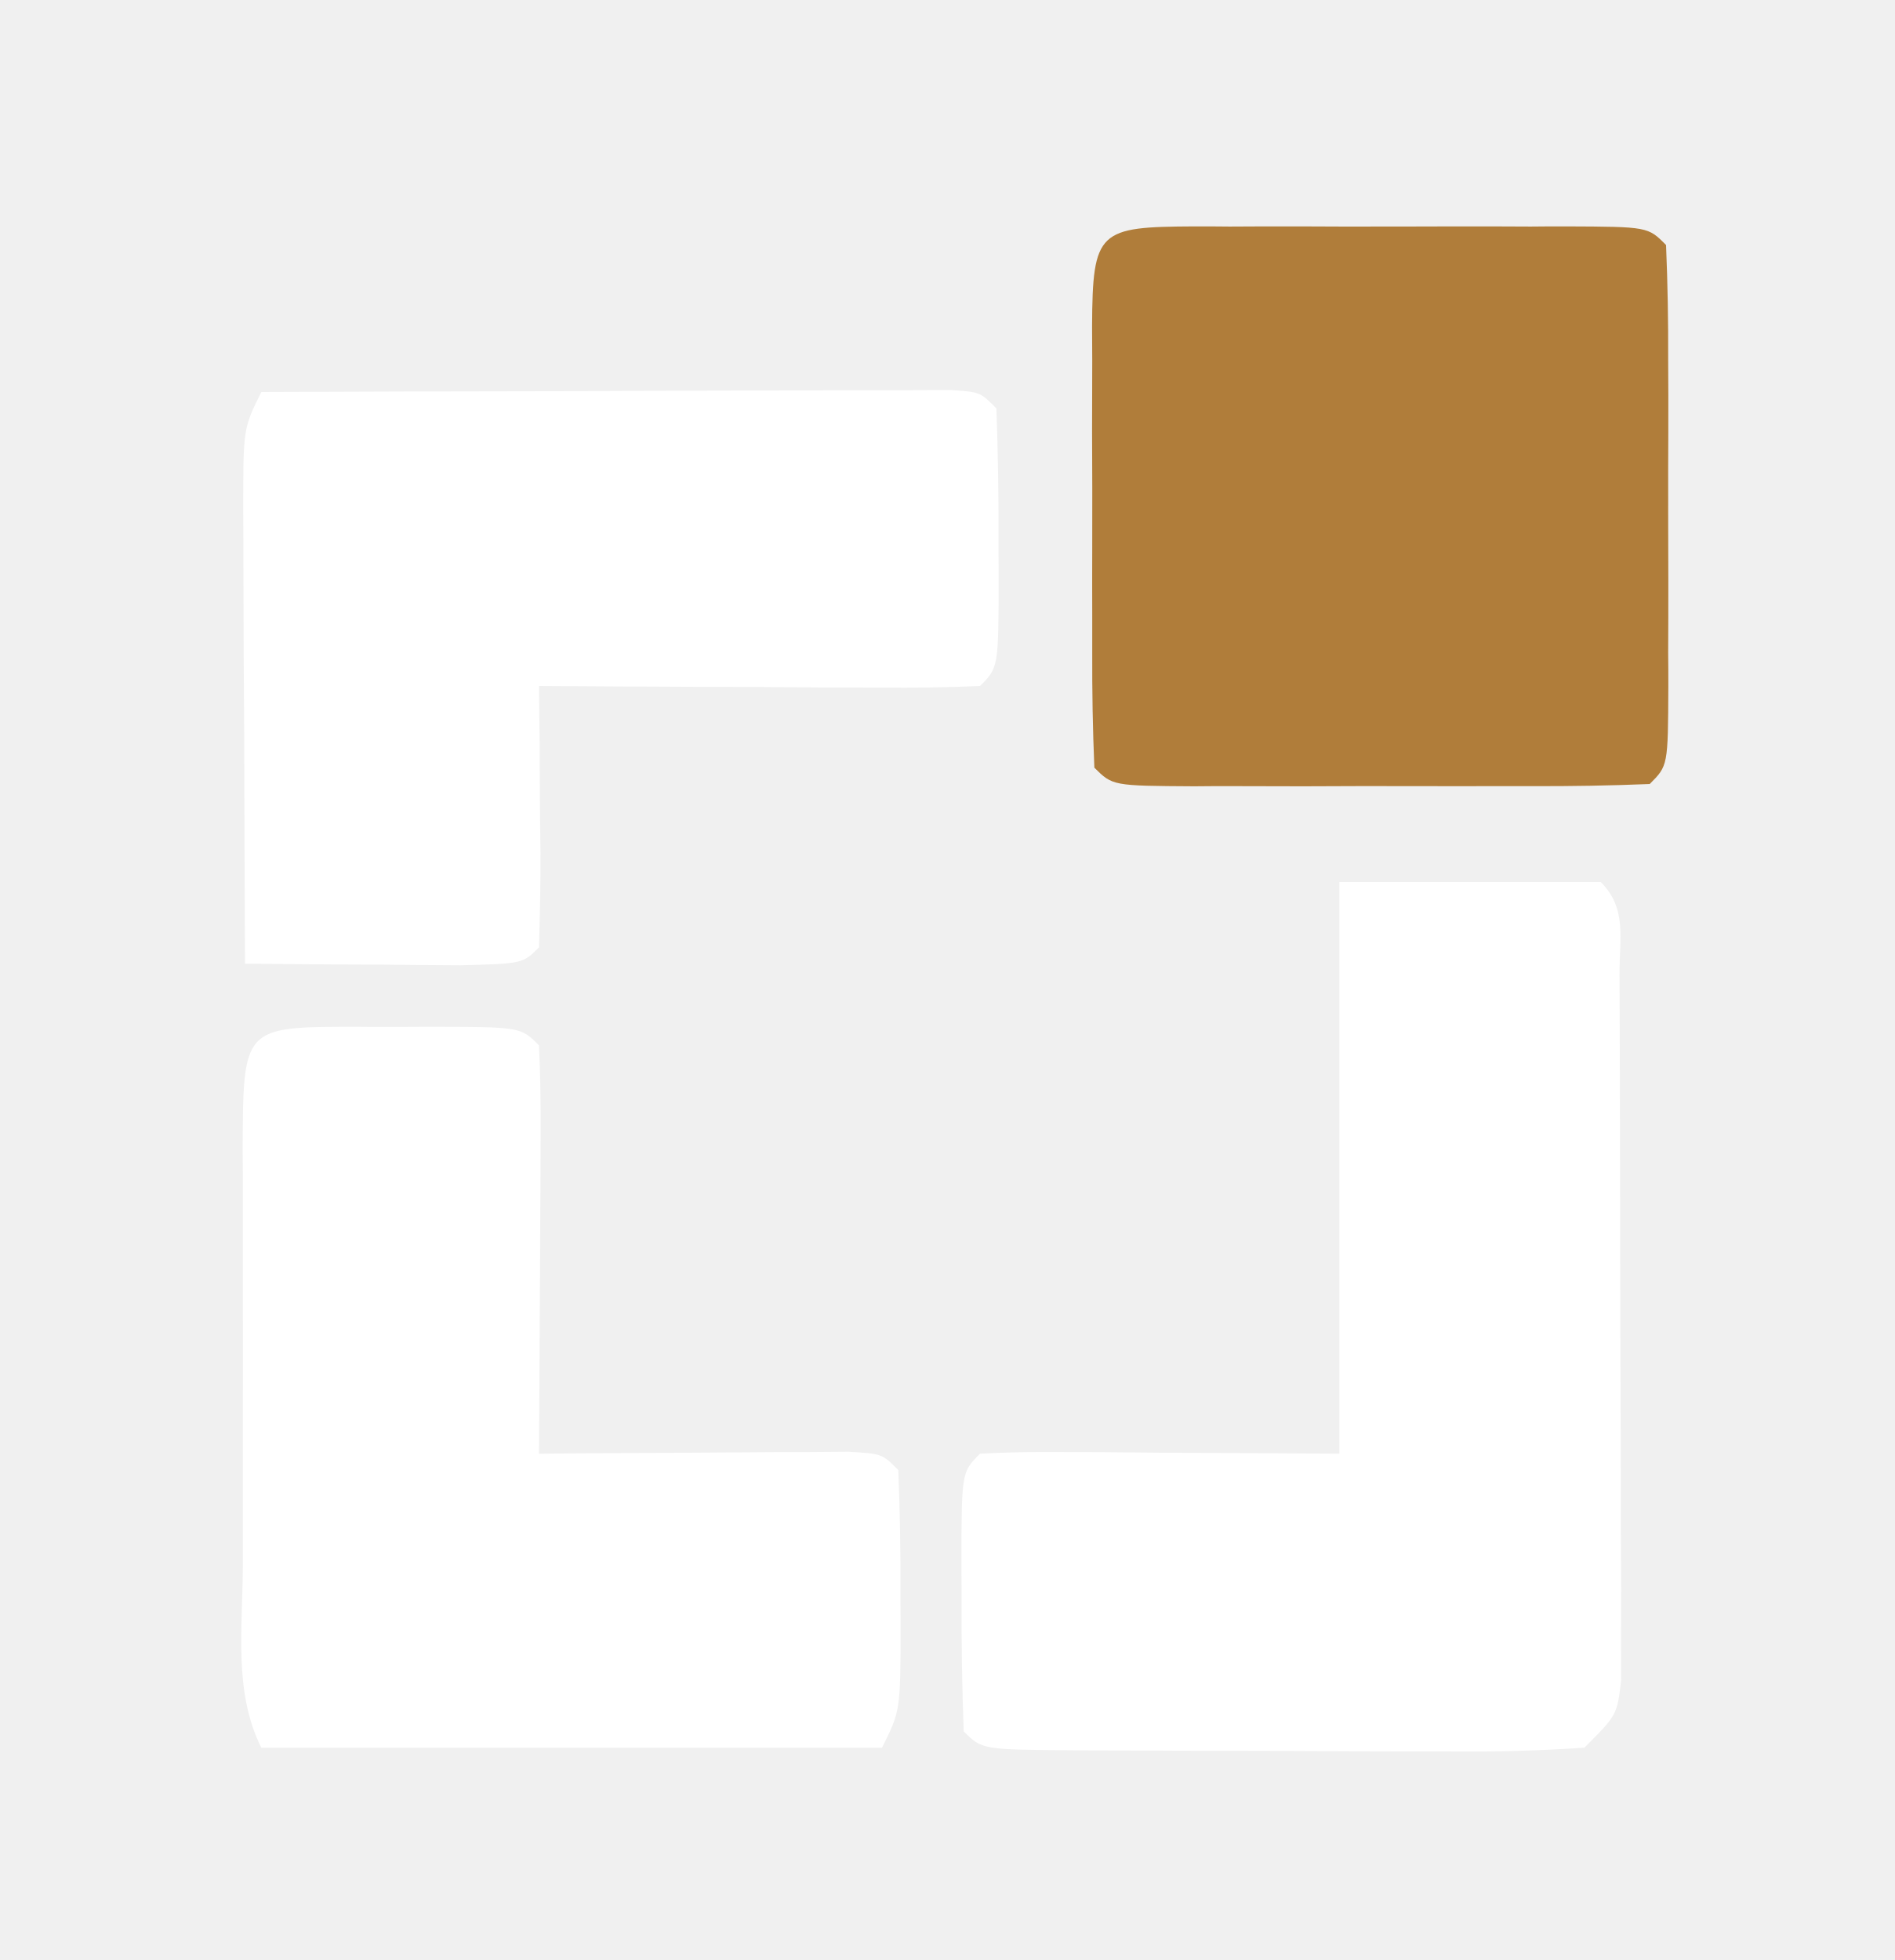
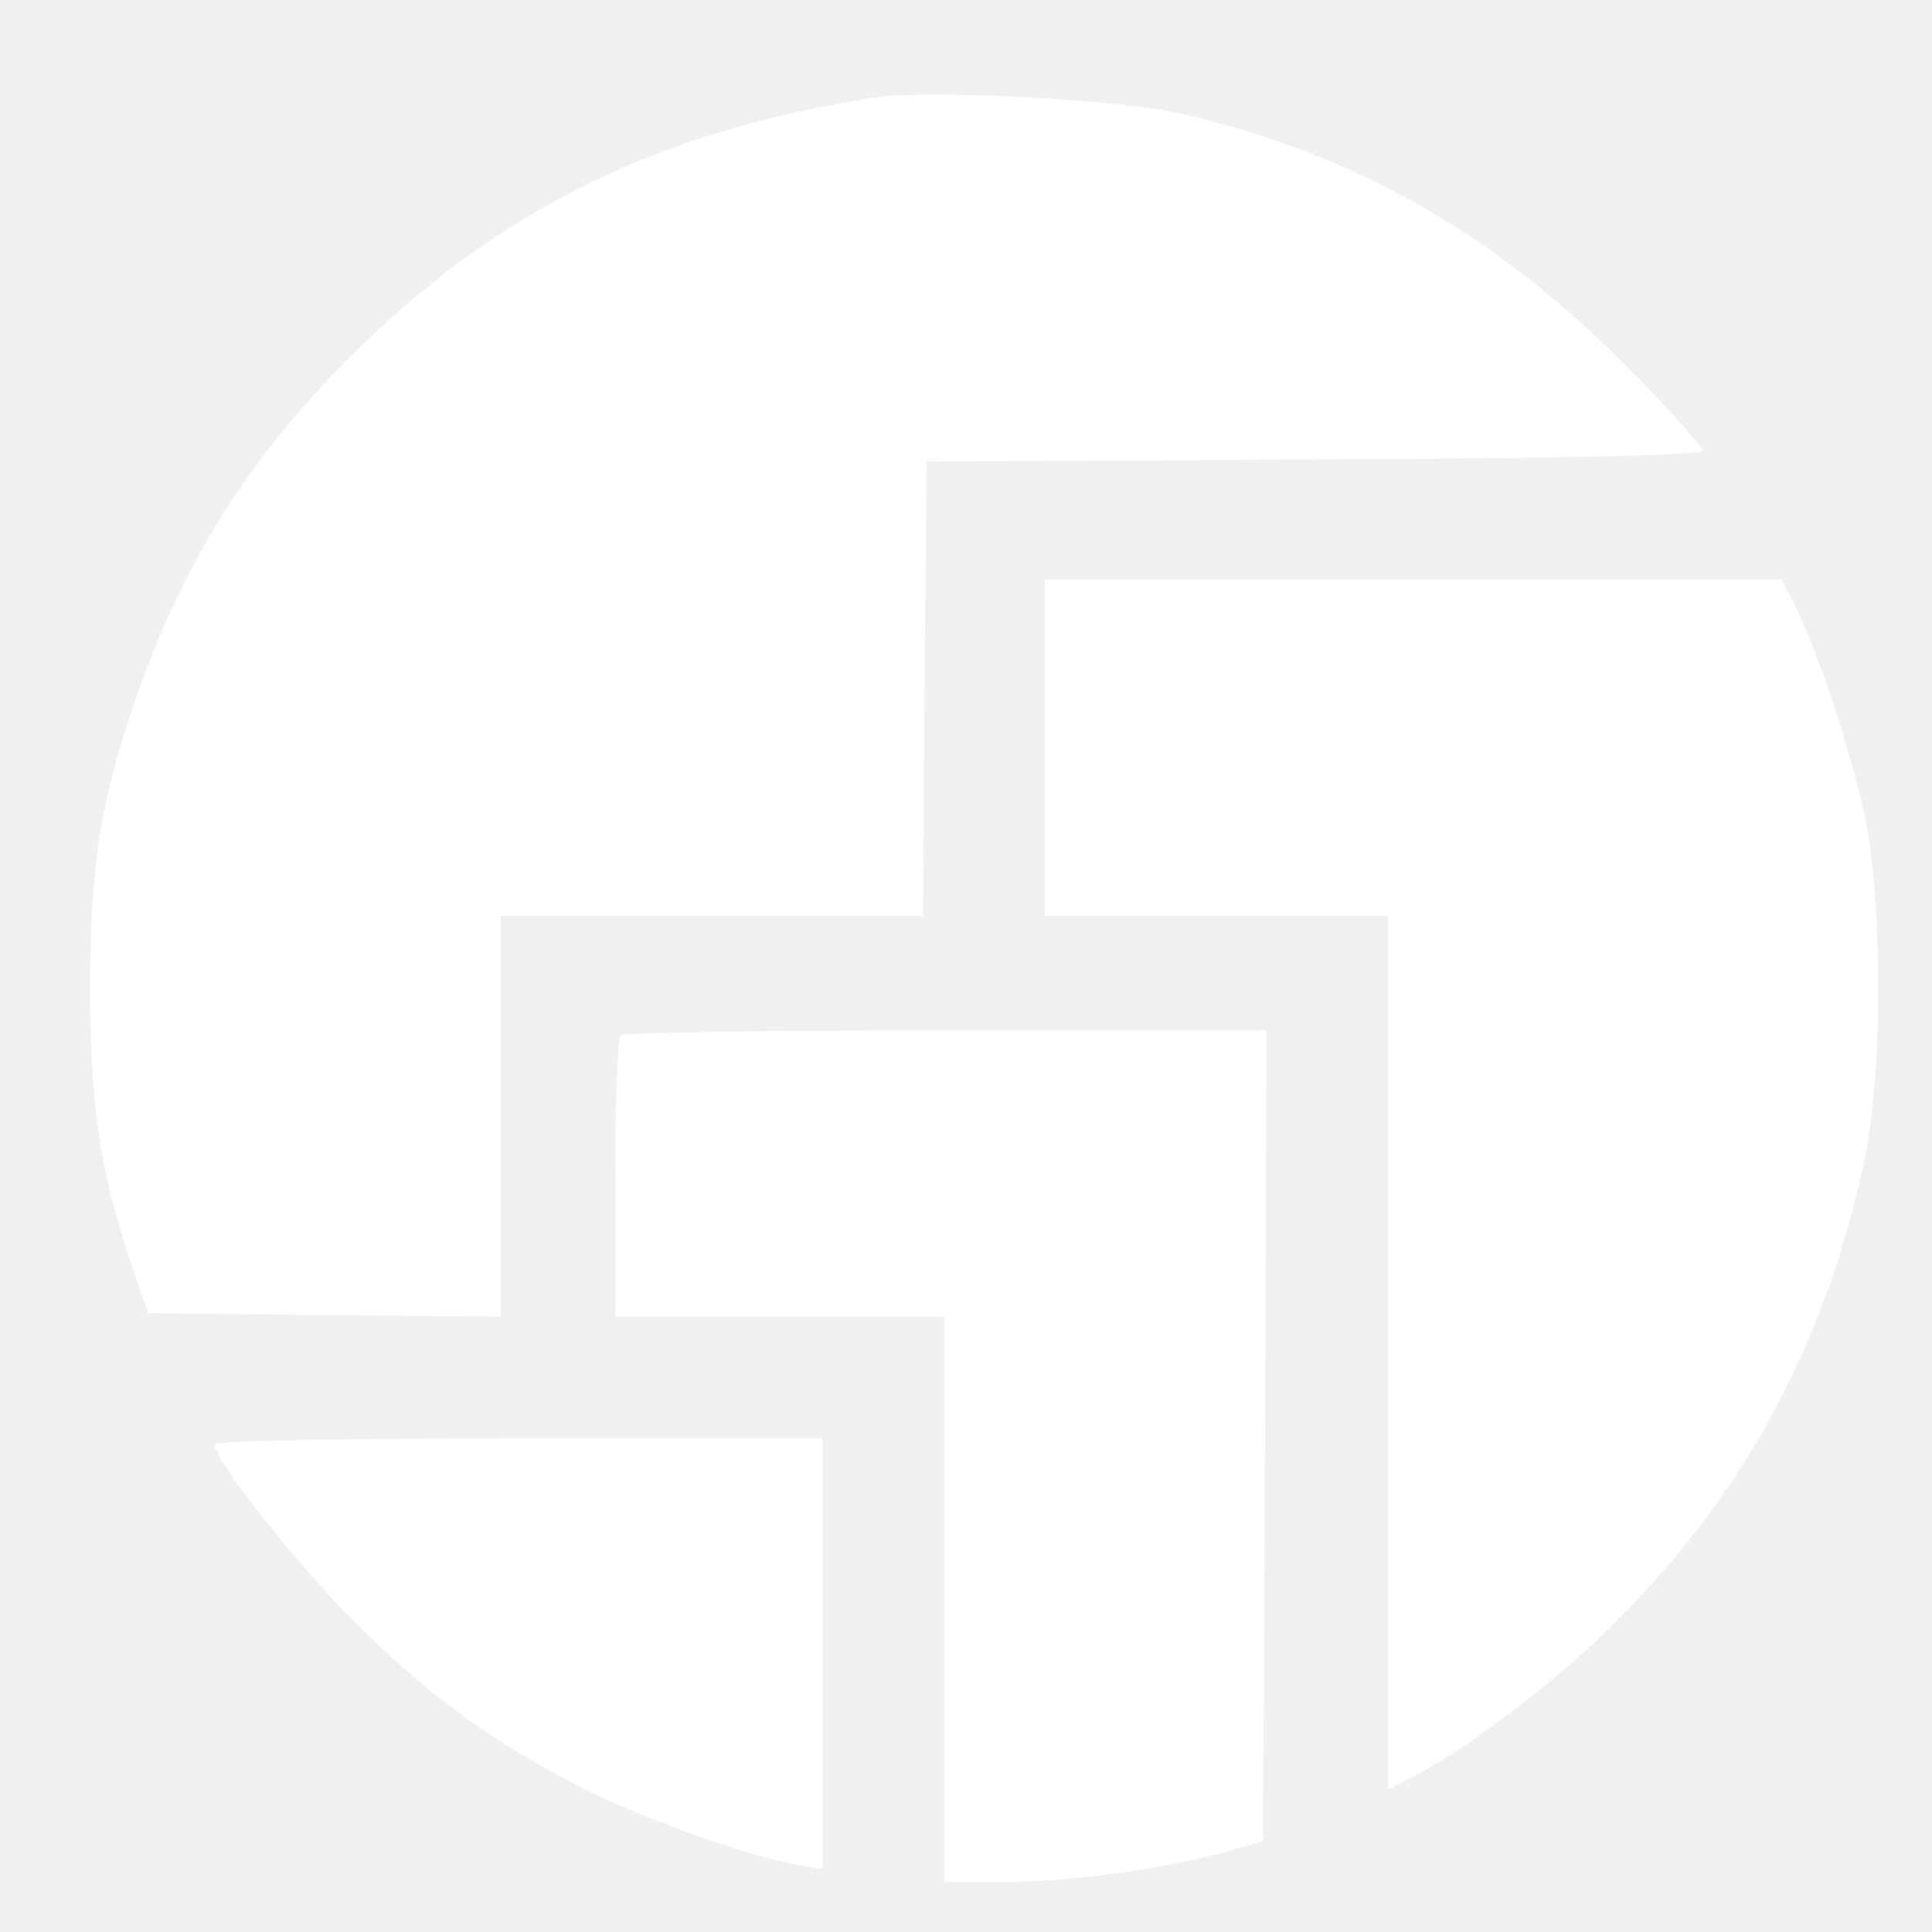
- <svg xmlns="http://www.w3.org/2000/svg" viewBox="0 0 116 120" width="116" height="120">
-   <path d="M0 0 C5.28 0 10.56 0 16 0 C17.62 1.62 17.14 3.43 17.15 5.67 C17.15 6.67 17.16 7.66 17.16 8.69 C17.17 9.77 17.17 10.85 17.17 11.96 C17.17 13.62 17.18 15.31 17.18 15.31 C17.18 17.65 17.19 19.99 17.19 22.33 C17.19 25.92 17.21 29.51 17.22 33.1 C17.23 35.37 17.23 37.63 17.23 39.9 C17.24 40.98 17.24 42.06 17.25 43.18 C17.25 44.17 17.25 45.17 17.24 46.2 C17.24 47.08 17.25 47.96 17.25 48.87 C17 51 17 51 15 53 C12.21 53.19 9.53 53.26 6.75 53.23 C5.93 53.23 5.11 53.23 4.27 53.23 C2.55 53.23 0.82 53.22 -0.9 53.21 C-3.56 53.19 -6.21 53.19 -8.86 53.19 C-10.53 53.18 -12.21 53.17 -13.88 53.17 C-14.68 53.17 -15.47 53.17 -16.3 53.16 C-21.88 53.12 -21.88 53.12 -23 52 C-23.1 49.32 -23.14 46.68 -23.13 44 C-23.13 43.25 -23.13 42.5 -23.14 41.73 C-23.13 36.13 -23.13 36.13 -22 35 C-20.37 34.91 -18.73 34.89 -17.09 34.9 C-16.2 34.9 -15.31 34.91 -14.39 34.91 C-13.25 34.92 -12.11 34.93 -10.94 34.94 C-5.52 34.97 -5.52 34.97 0 35 C0 23.45 0 11.9 0 0 Z" fill="#FFFFFF" transform="translate(82,54)" />
-   <path d="M0 0 C0.71 0 1.43 0 2.16 0.01 C2.89 0.01 3.62 0 4.37 0 C5.91 0 7.46 0 9 0.01 C11.37 0.01 13.74 0.01 16.11 0 C17.61 0 19.1 0 20.6 0.01 C21.31 0 22.03 0 22.76 0 C27.77 0.02 27.77 0.02 28.88 1.14 C28.98 3.5 29.02 5.84 29.01 8.2 C29.01 8.91 29.02 9.61 29.02 10.34 C29.02 11.84 29.02 13.33 29.01 14.83 C29.01 17.13 29.01 19.43 29.02 21.72 C29.02 23.18 29.02 24.63 29.01 26.08 C29.02 26.77 29.02 27.46 29.02 28.17 C29 33.02 29 33.02 27.88 34.14 C25.44 34.24 23.04 34.28 20.6 34.27 C19.87 34.27 19.14 34.27 18.39 34.27 C16.85 34.28 15.3 34.27 13.76 34.27 C11.39 34.26 9.02 34.27 6.65 34.28 C5.15 34.28 3.66 34.27 2.16 34.27 C1.09 34.27 1.09 34.27 0 34.28 C-5 34.25 -5 34.25 -6.12 33.14 C-6.22 30.77 -6.26 28.44 -6.25 26.08 C-6.25 25.37 -6.25 24.66 -6.25 23.94 C-6.26 22.44 -6.25 20.94 -6.25 19.45 C-6.24 17.15 -6.25 14.85 -6.26 12.55 C-6.26 11.1 -6.25 9.65 -6.25 8.2 C-6.25 7.51 -6.26 6.82 -6.26 6.11 C-6.23 0.23 -5.86 0.03 0 0 Z" fill="#B07D3A" transform="translate(73.119,13.861)" />
-   <path d="M0 0 C1.13 0.01 1.13 0.01 2.27 0.01 C3.02 0.01 3.77 0 4.55 0 C10.15 0.01 10.15 0.01 11.27 1.14 C11.36 2.99 11.38 4.85 11.37 6.7 C11.37 7.83 11.36 8.95 11.36 10.11 C11.35 11.3 11.34 12.48 11.34 13.7 C11.33 14.89 11.33 16.07 11.32 17.3 C11.31 20.24 11.29 23.19 11.27 26.14 C11.9 26.13 12.54 26.13 13.19 26.12 C16.03 26.1 18.87 26.09 21.71 26.07 C23.2 26.06 23.2 26.06 24.72 26.05 C26.14 26.04 26.14 26.04 27.58 26.04 C28.89 26.03 28.89 26.03 30.23 26.02 C32.27 26.14 32.27 26.14 33.27 27.14 C33.37 29.63 33.41 32.08 33.4 34.57 C33.4 35.62 33.4 35.62 33.41 36.68 C33.4 41.88 33.4 41.88 32.27 44.14 C19.73 44.14 7.19 44.14 -5.73 44.14 C-7.44 40.71 -6.87 36.78 -6.86 33.01 C-6.86 32.1 -6.86 31.2 -6.86 30.27 C-6.86 28.35 -6.86 26.44 -6.86 24.52 C-6.85 21.58 -6.86 18.64 -6.86 15.7 C-6.86 13.85 -6.86 11.99 -6.86 10.13 C-6.86 9.25 -6.86 8.36 -6.87 7.45 C-6.84 0.01 -6.84 0.01 0 0 Z" fill="#FFFFFF" transform="translate(21.727,62.863)" />
-   <path d="M0 0 C6.25 -0.03 12.5 -0.04 18.74 -0.05 C20.87 -0.06 23 -0.07 25.13 -0.08 C28.18 -0.09 31.23 -0.09 34.28 -0.1 C35.71 -0.11 35.71 -0.11 37.18 -0.11 C38.5 -0.11 38.5 -0.11 39.85 -0.11 C40.63 -0.12 41.41 -0.12 42.21 -0.12 C44 0 44 0 45 1 C45.1 3.68 45.14 6.32 45.13 9 C45.13 10.13 45.13 10.13 45.14 11.27 C45.13 16.87 45.13 16.87 44 18 C42 18.09 40 18.11 38 18.1 C36.78 18.09 35.57 18.09 34.31 18.09 C33.04 18.08 31.76 18.07 30.44 18.06 C29.15 18.06 27.87 18.05 26.55 18.05 C23.37 18.04 20.18 18.02 17 18 C17.01 19.14 17.02 20.29 17.04 21.46 C17.04 22.96 17.05 24.45 17.06 25.94 C17.07 26.69 17.08 27.45 17.09 28.22 C17.1 30.15 17.05 32.08 17 34 C16 35 16 35 12.18 35.1 C10.6 35.09 9.02 35.08 7.44 35.06 C6.63 35.06 5.82 35.05 4.99 35.05 C3 35.04 1 35.02 -1 35 C-1.02 30.34 -1.04 25.67 -1.05 21.01 C-1.06 19.42 -1.07 17.84 -1.08 16.25 C-1.09 13.97 -1.09 11.69 -1.1 9.41 C-1.1 8.7 -1.11 7.99 -1.11 7.26 C-1.11 2.23 -1.11 2.23 0 0 Z" fill="#FFFFFF" transform="translate(16,24)" />
+ <svg xmlns="http://www.w3.org/2000/svg" viewBox="0 0 270 270">
+   <g transform="translate(0,270) scale(0.1,-0.1)" stroke="none">
+     <path fill="#FFFFFF" d="M1225 2564 c-304 -46 -531 -158 -736 -363 -141 -141 -231 -284 -297 -471 -51 -145 -66 -238 -66 -410 0 -164 13 -255 58 -388 l23 -67 246 -3 247 -2 0 280 0 280 295 0 295 0 2 318 3 317 543 3 c344 1 542 6 542 12 0 5 -48 59 -107 118 -184 186 -382 298 -622 353 -84 20 -354 34 -426 23z" />
+     <path fill="#FFFFFF" d="M1460 1655 l0 -235 240 0 240 0 0 -610 0 -611 33 17 c73 38 186 122 265 198 193 185 311 399 368 667 25 117 25 362 0 479 -20 91 -66 231 -97 293 l-19 37 -515 0 -515 0 0 -235z" />
+     <path fill="#FFFFFF" d="M867 1253 c-4 -3 -7 -93 -7 -200 l0 -193 230 0 230 0 0 -395 0 -395 88 0 c90 0 230 20 312 44 l45 13 3 567 2 566 -448 0 c-247 0 -452 -3 -455 -7z" />
+     <path fill="#FFFFFF" d="M300 682 c0 -23 114 -168 199 -252 103 -102 190 -165 315 -229 81 -41 231 -95 299 -107 l37 -6 0 301 0 301 -425 0 c-234 0 -425 -4 -425 -8z" />
+   </g>
</svg>
